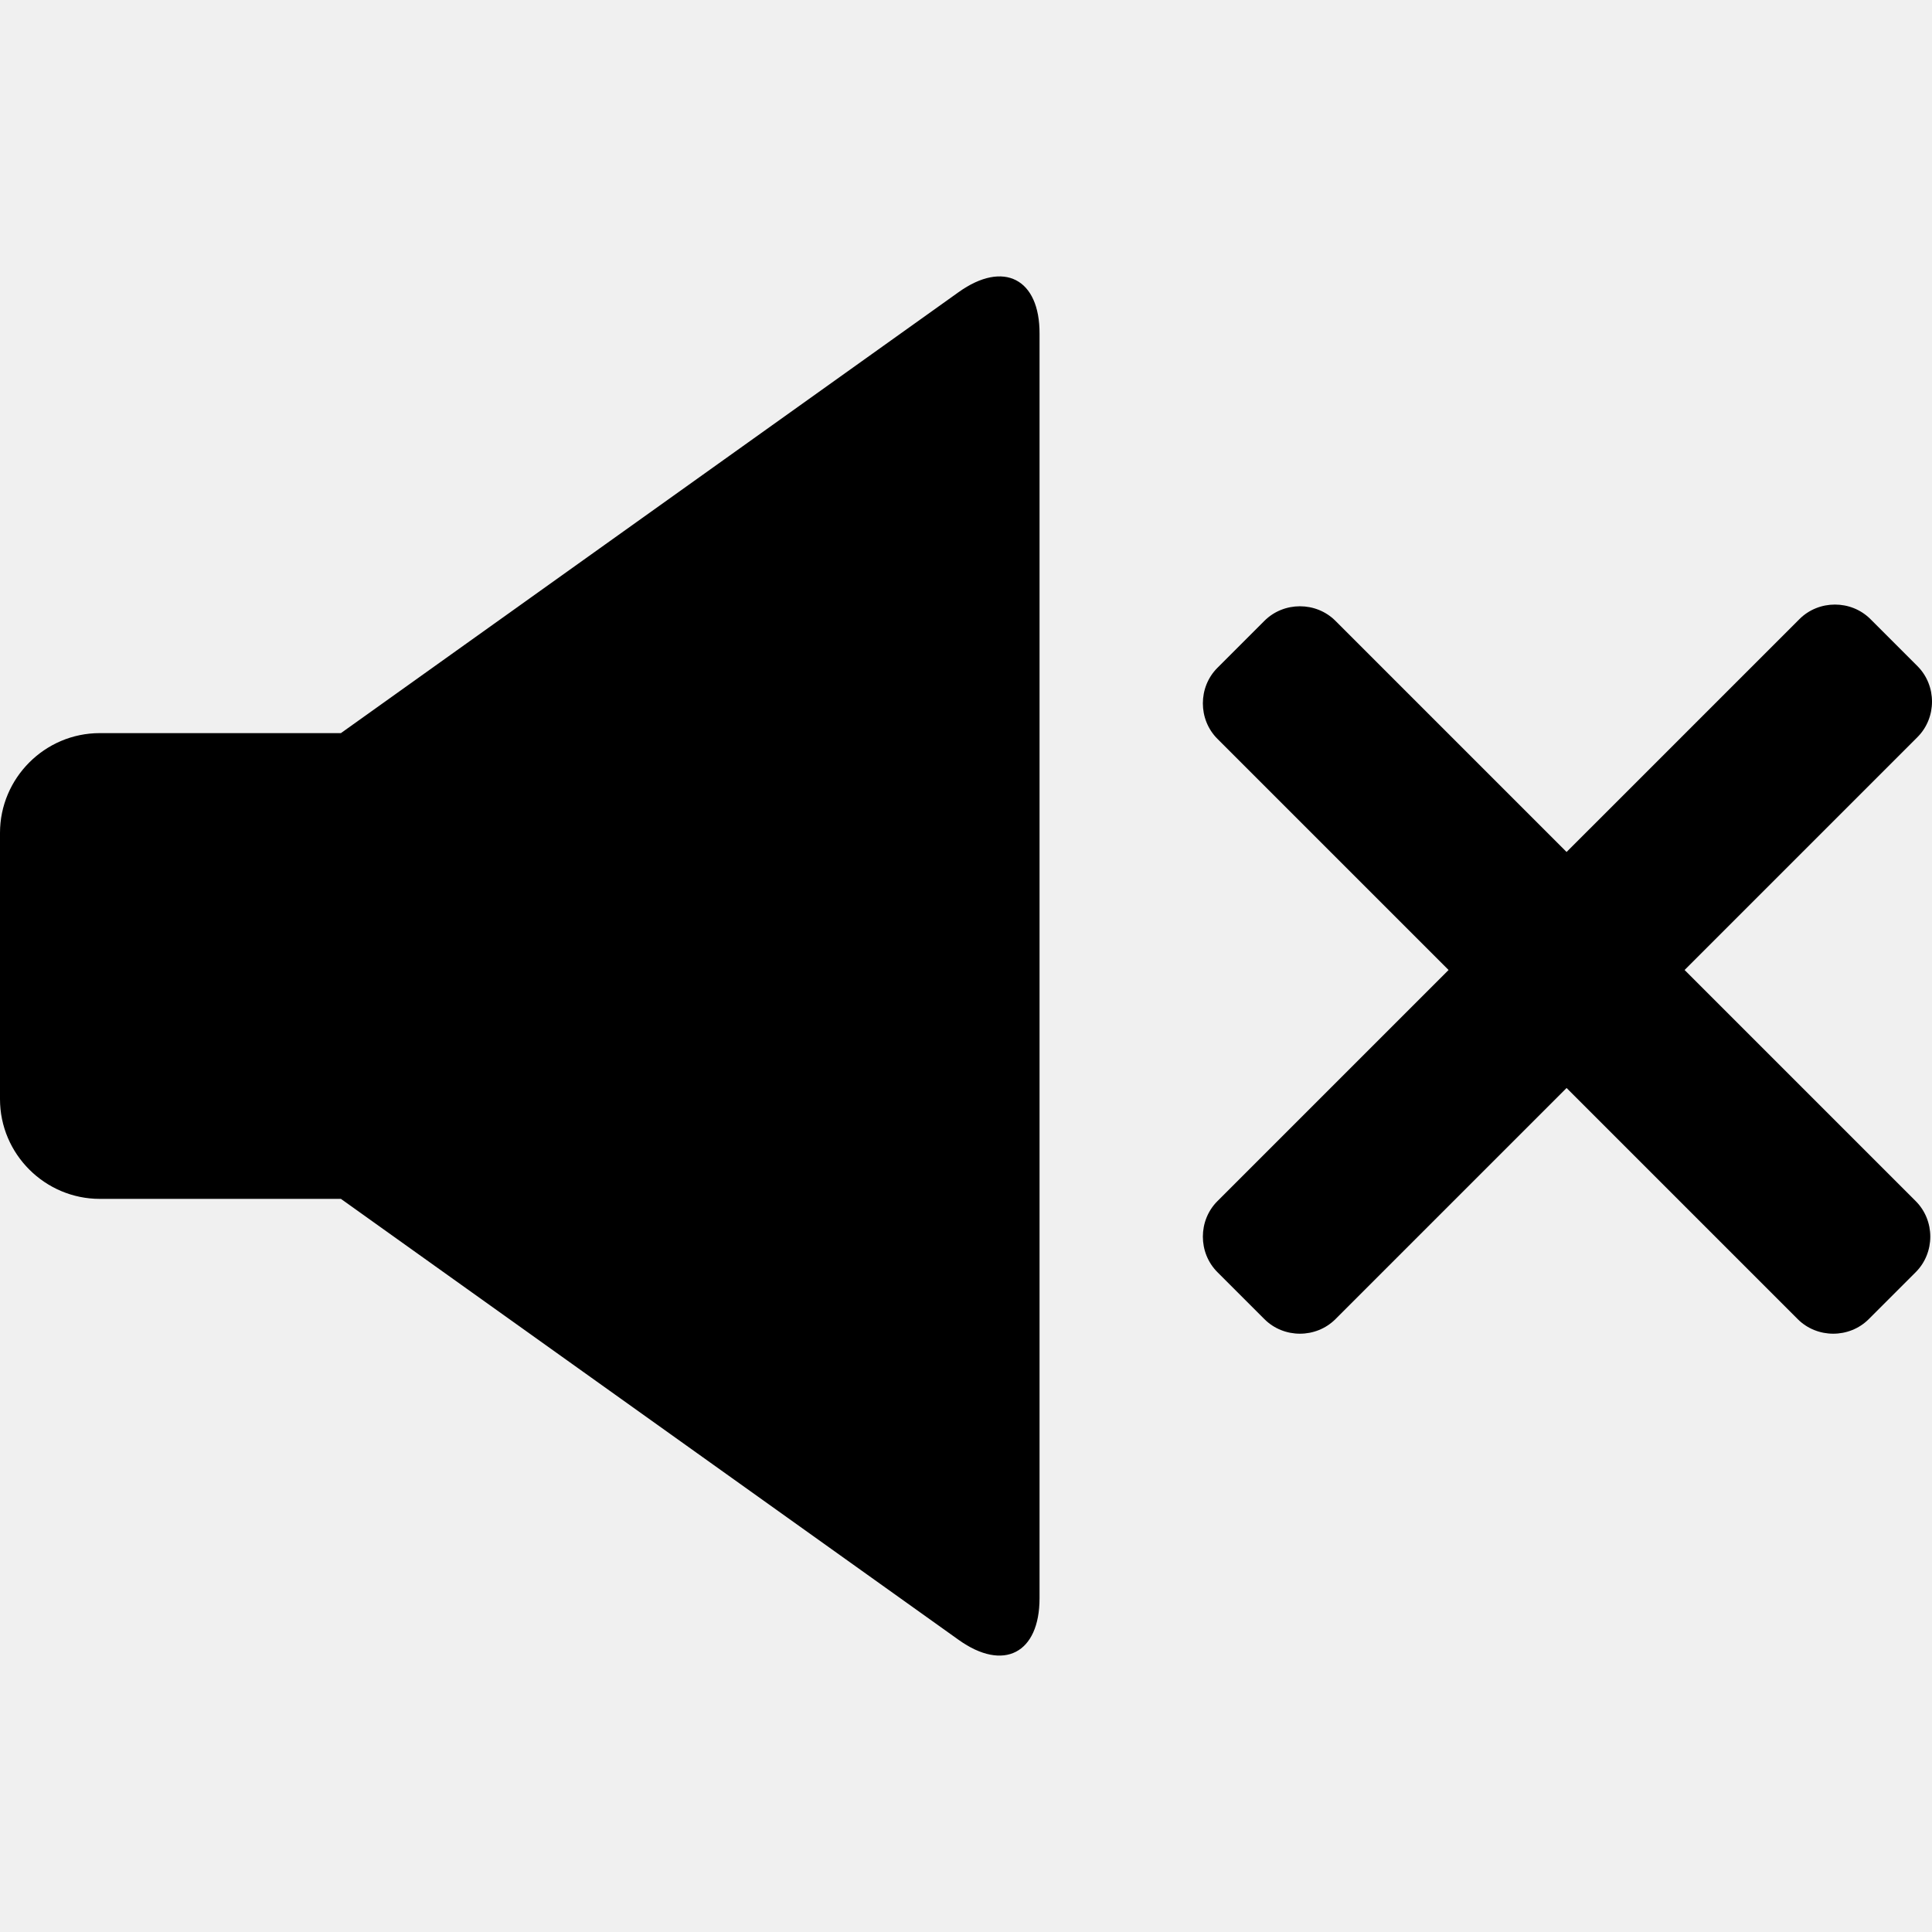
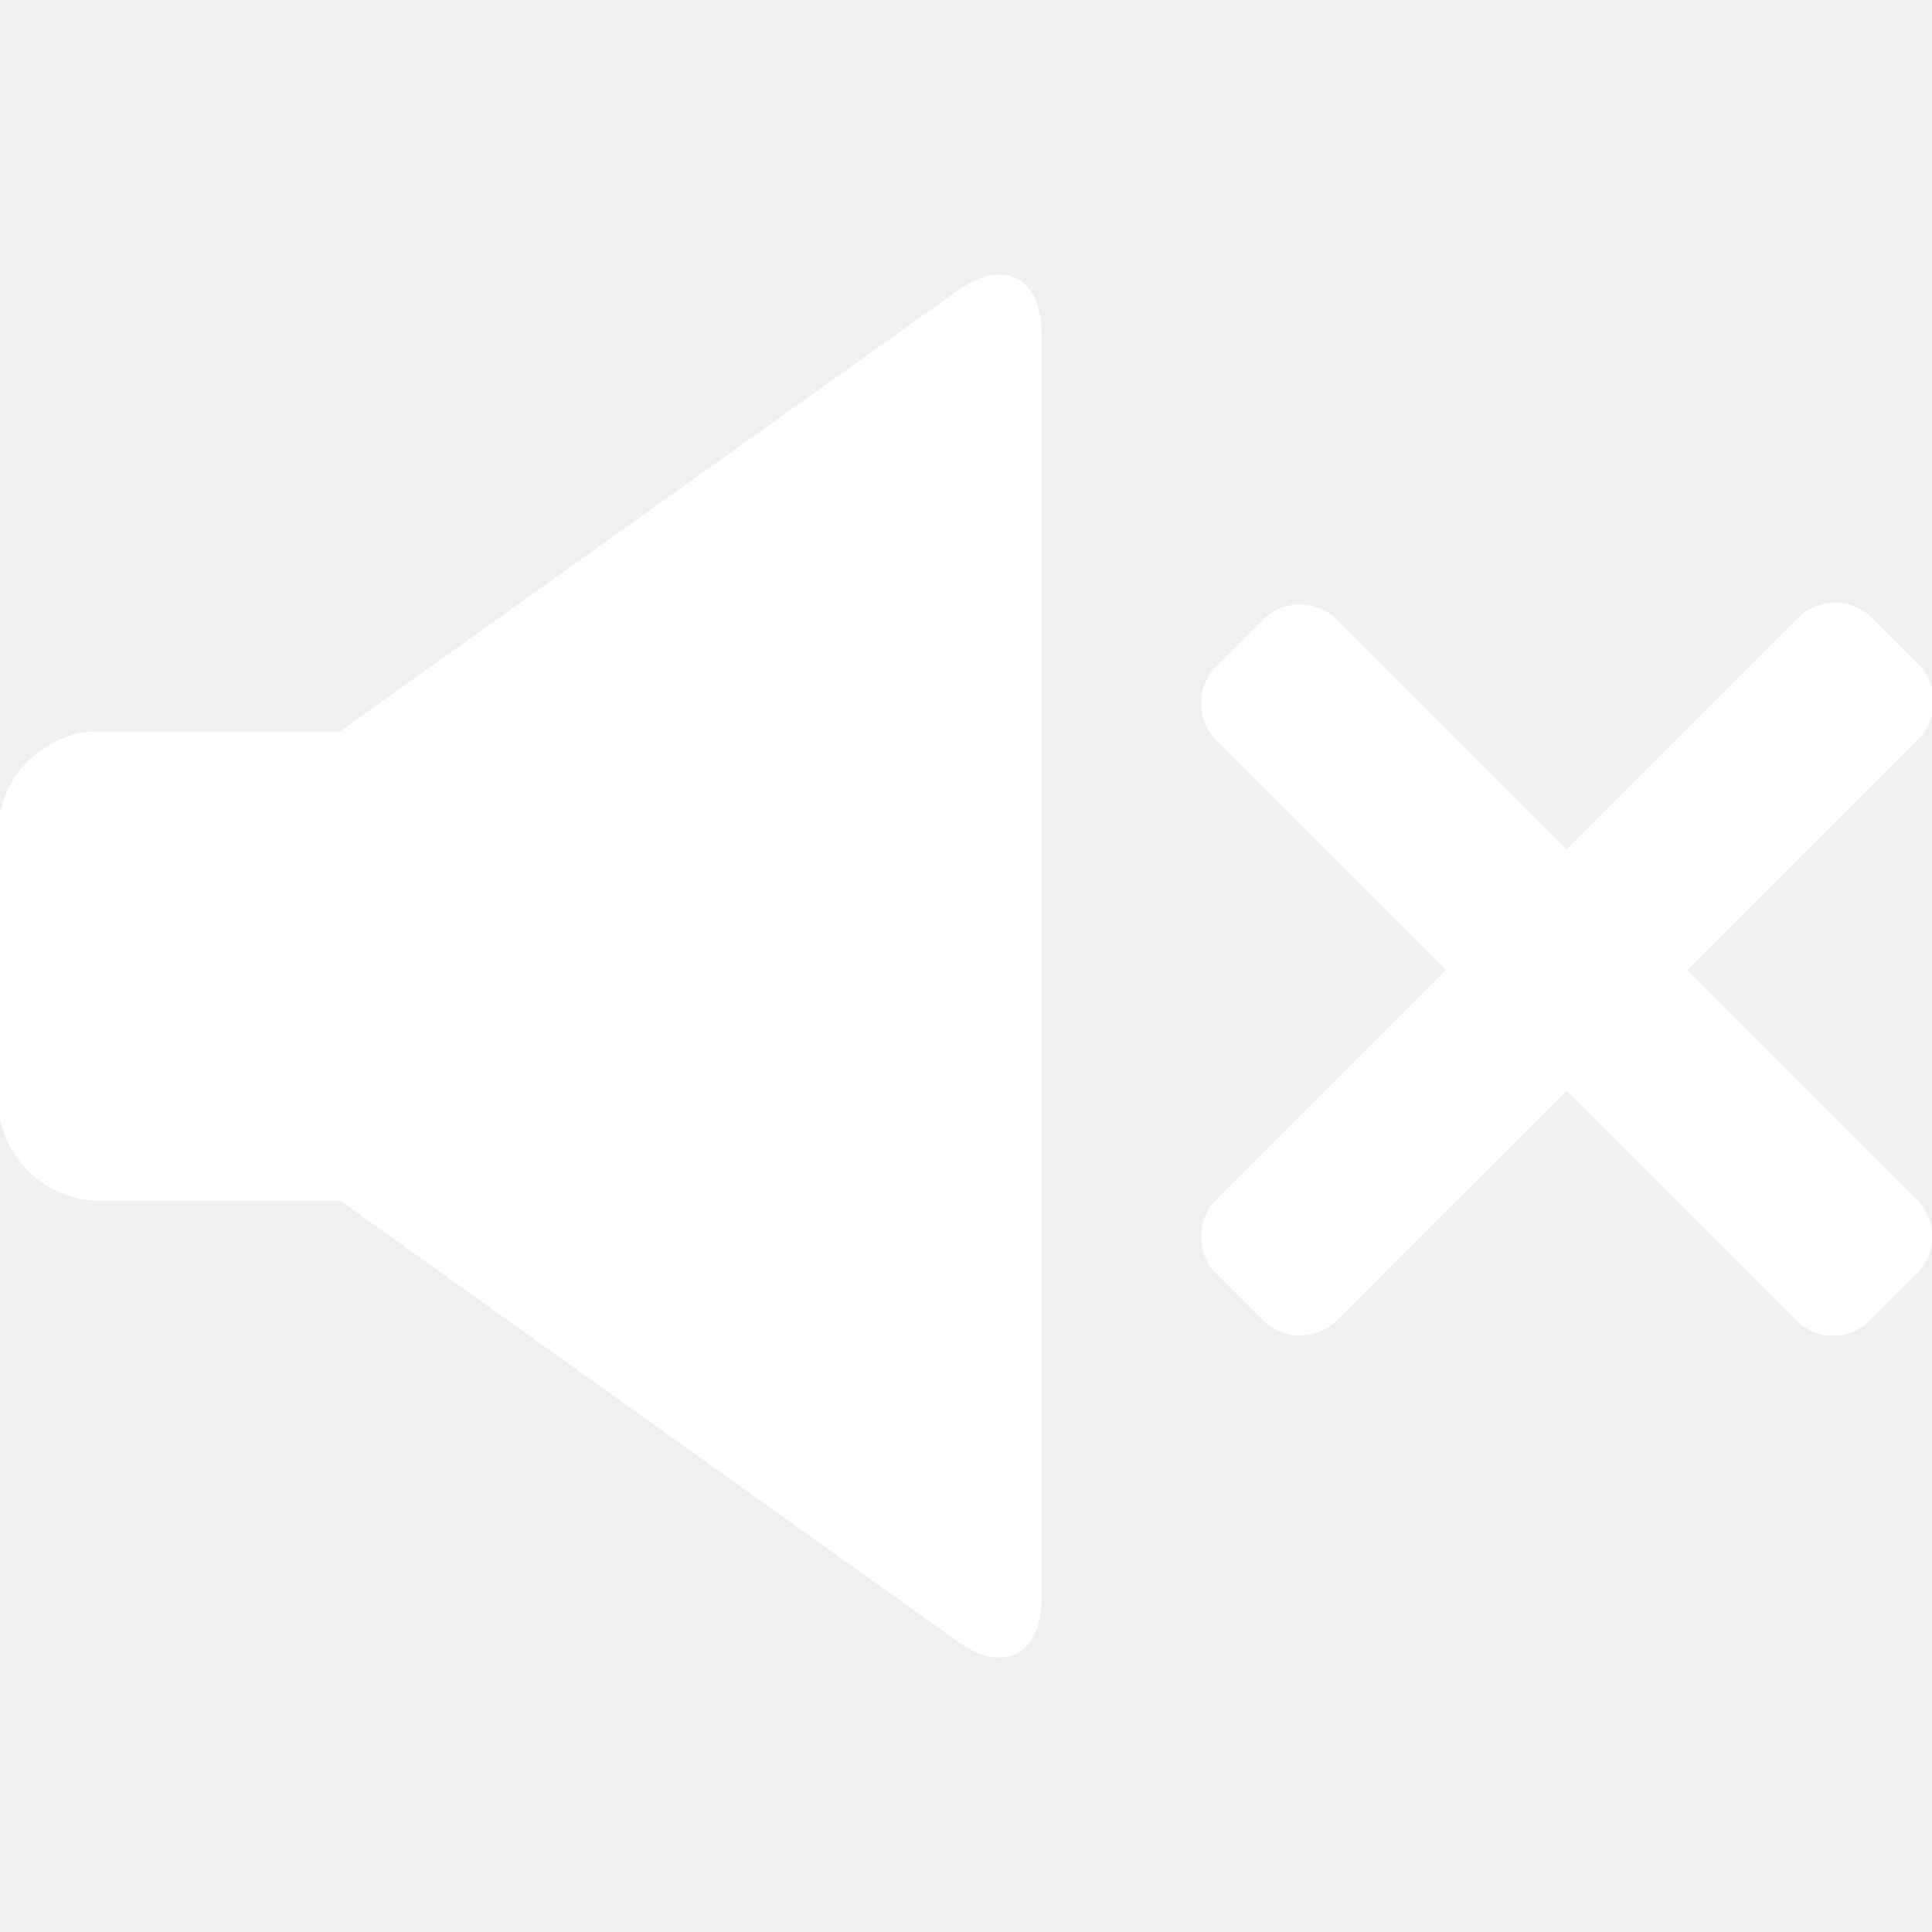
- <svg xmlns="http://www.w3.org/2000/svg" fill="#000000" version="1.1" id="Capa_1" width="800px" height="800px" viewBox="0 0 518.516 518.516" xml:space="preserve">
-   <g>
+ <svg xmlns="http://www.w3.org/2000/svg" fill="#ffffff" version="1.1" id="Capa_1" width="800px" height="800px" viewBox="0 0 518.516 518.516" xml:space="preserve" stroke="#ffffff">
+   <g id="SVGRepo_bgCarrier" stroke-width="0" />
+   <g id="SVGRepo_tracerCarrier" stroke-linecap="round" stroke-linejoin="round" />
+   <g id="SVGRepo_iconCarrier">
    <g>
-       <path d="M257.269,78.412L91.494,196.757H26.775C12.01,196.757,0,208.844,0,223.532v71.451c0,14.765,12.087,26.774,26.775,26.774    h64.719l165.775,118.346c12.086,8.645,21.727,3.596,21.727-11.169V89.581C279.072,74.816,269.355,69.768,257.269,78.412z" />
-       <path d="M452.115,260.329l62.5-62.501c5.201-5.202,5.201-13.846,0-19.048l-12.623-12.623c-5.201-5.202-13.846-5.202-19.049,0    l-62.5,62.5l-62.041-62.042c-5.201-5.202-13.846-5.202-19.049,0l-12.623,12.623c-5.201,5.202-5.201,13.847,0,19.048l62.043,62.042    L326.73,322.37c-5.201,5.202-5.201,13.847,0,19.049l12.623,12.622c5.203,5.202,13.848,5.202,19.049,0L420.443,292l62.041,62.041    c5.203,5.202,13.848,5.202,19.049,0l12.623-12.622c5.201-5.202,5.201-13.847,0-19.049L452.115,260.329z" />
+       <g>
+         <path d="M257.269,78.412L91.494,196.757H26.775C12.01,196.757,0,208.844,0,223.532v71.451c0,14.765,12.087,26.774,26.775,26.774 h64.719l165.775,118.346c12.086,8.645,21.727,3.596,21.727-11.169V89.581C279.072,74.816,269.355,69.768,257.269,78.412z" />
+         <path d="M452.115,260.329l62.5-62.501c5.201-5.202,5.201-13.846,0-19.048l-12.623-12.623c-5.201-5.202-13.846-5.202-19.049,0 l-62.5,62.5l-62.041-62.042c-5.201-5.202-13.846-5.202-19.049,0l-12.623,12.623c-5.201,5.202-5.201,13.847,0,19.048l62.043,62.042 L326.73,322.37c-5.201,5.202-5.201,13.847,0,19.049l12.623,12.622c5.203,5.202,13.848,5.202,19.049,0L420.443,292l62.041,62.041 c5.203,5.202,13.848,5.202,19.049,0l12.623-12.622c5.201-5.202,5.201-13.847,0-19.049L452.115,260.329z" />
+       </g>
    </g>
  </g>
</svg>
